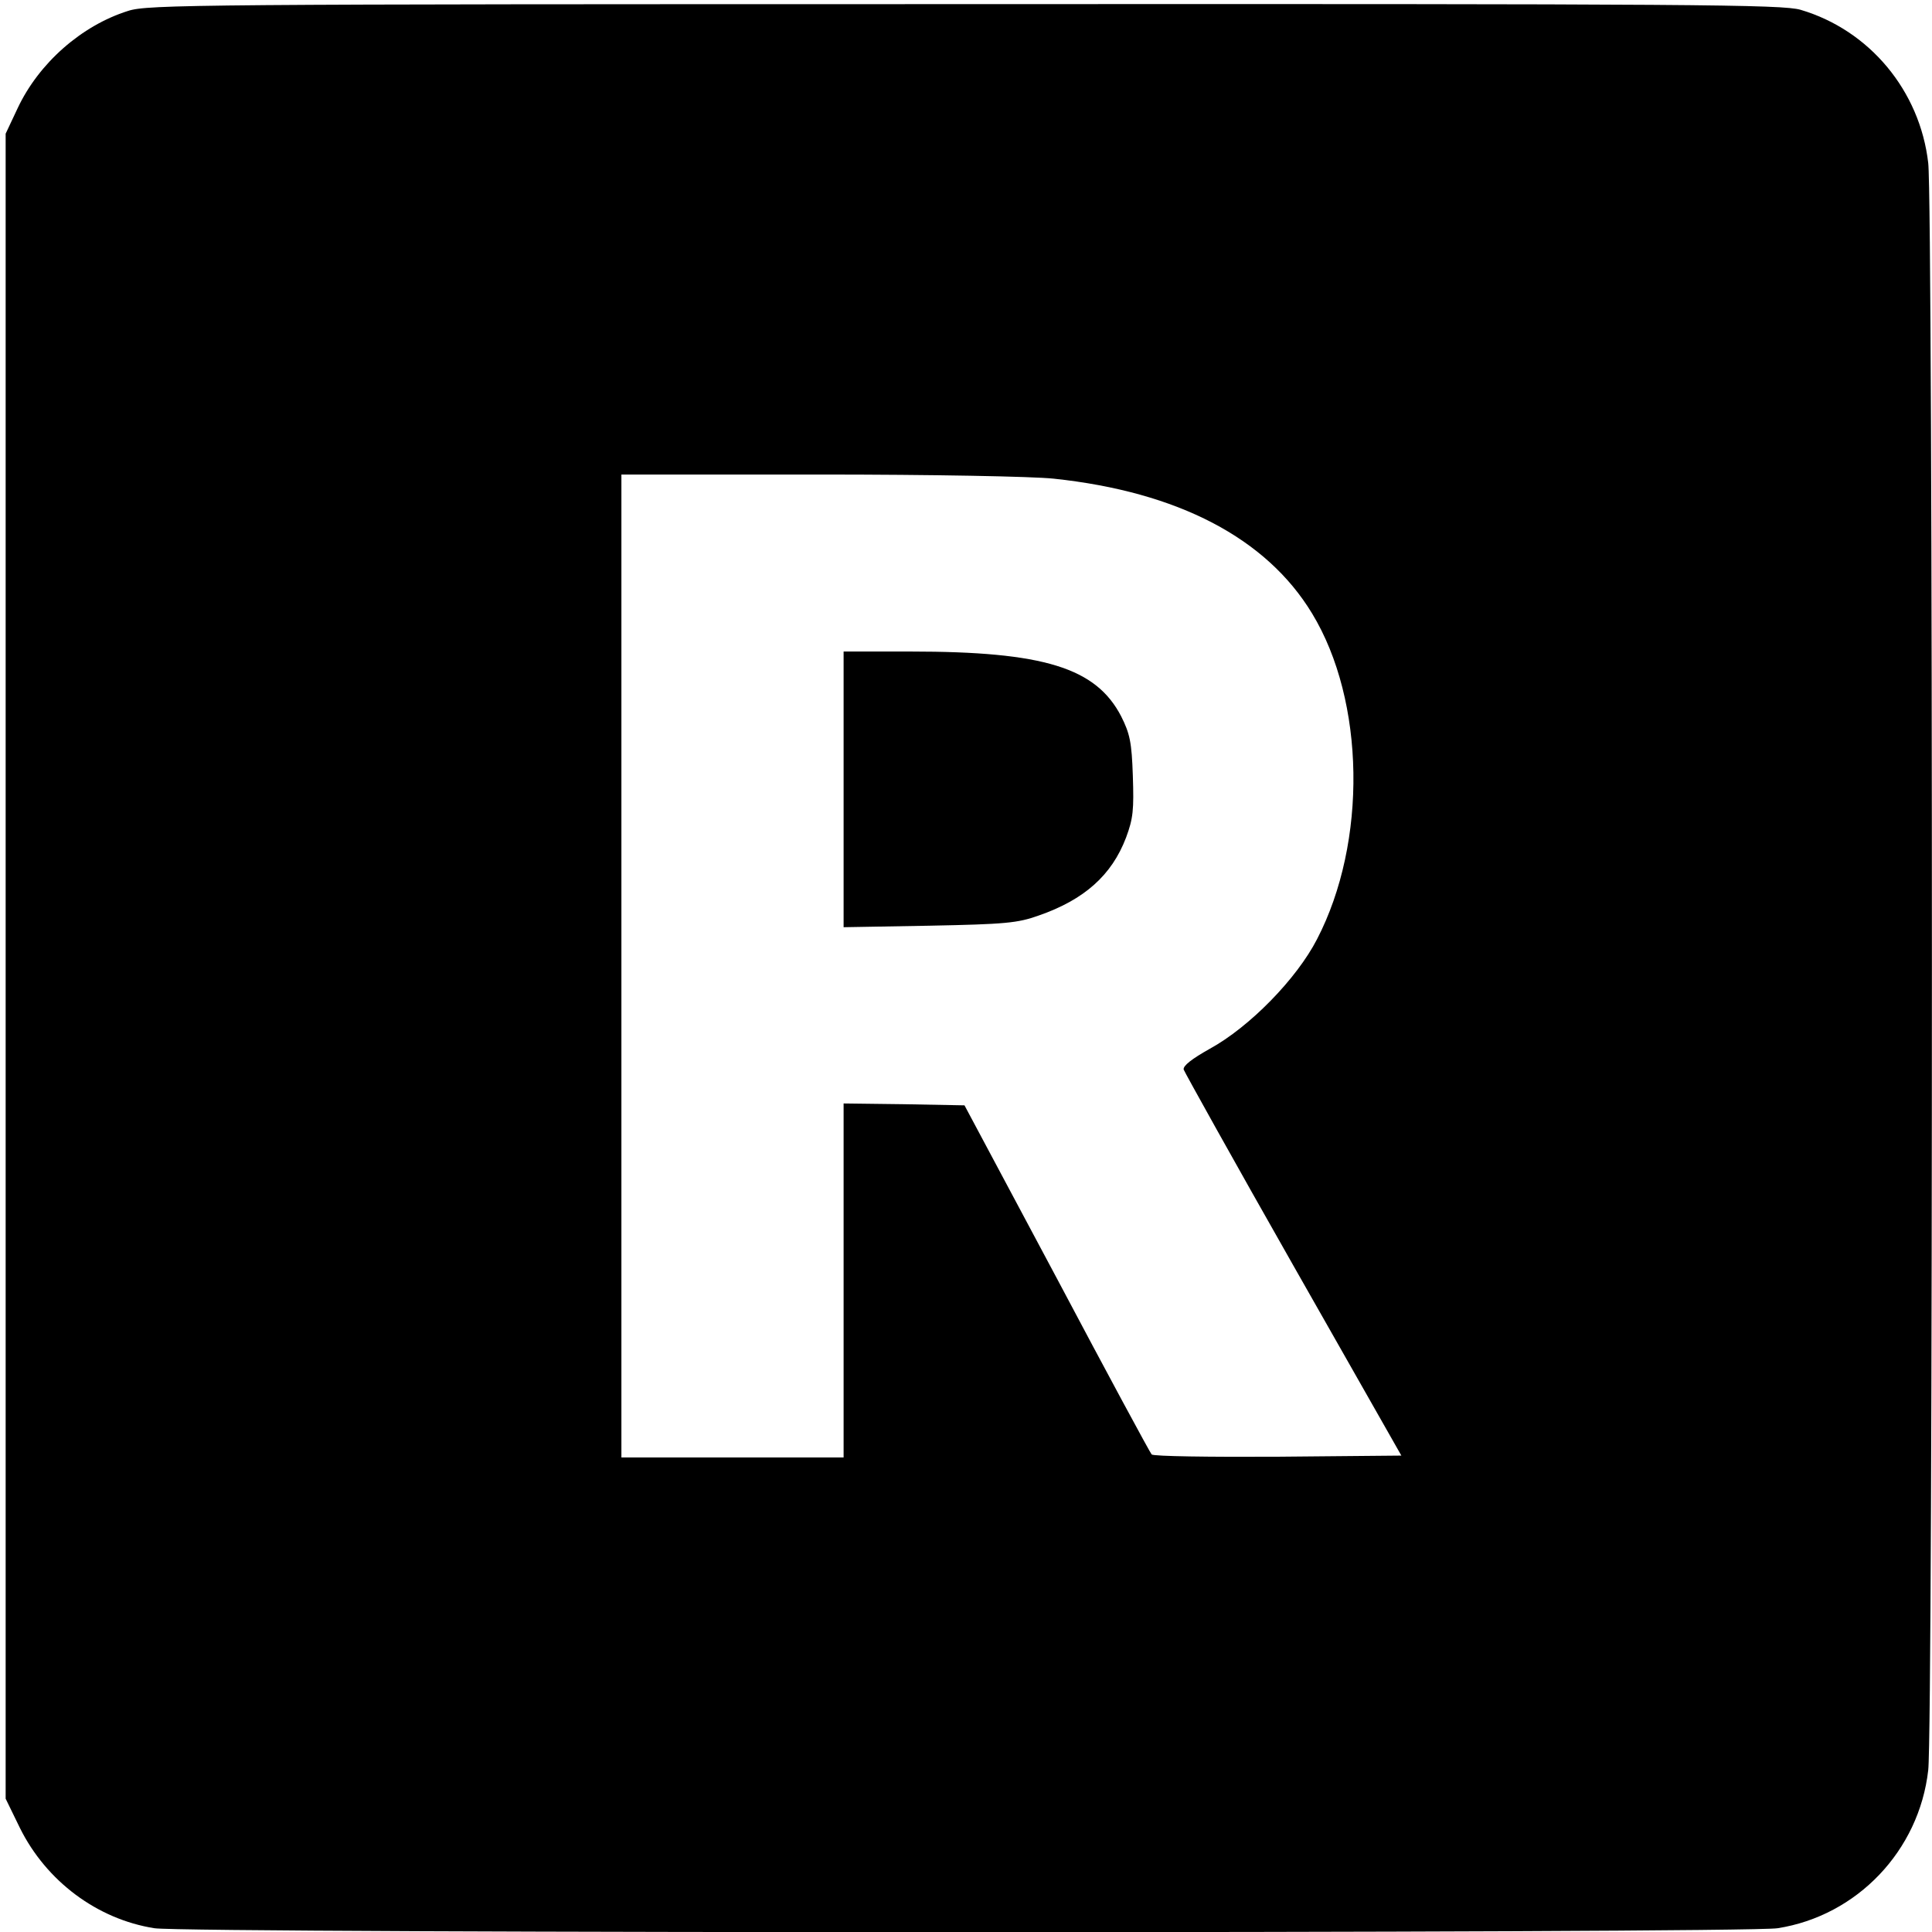
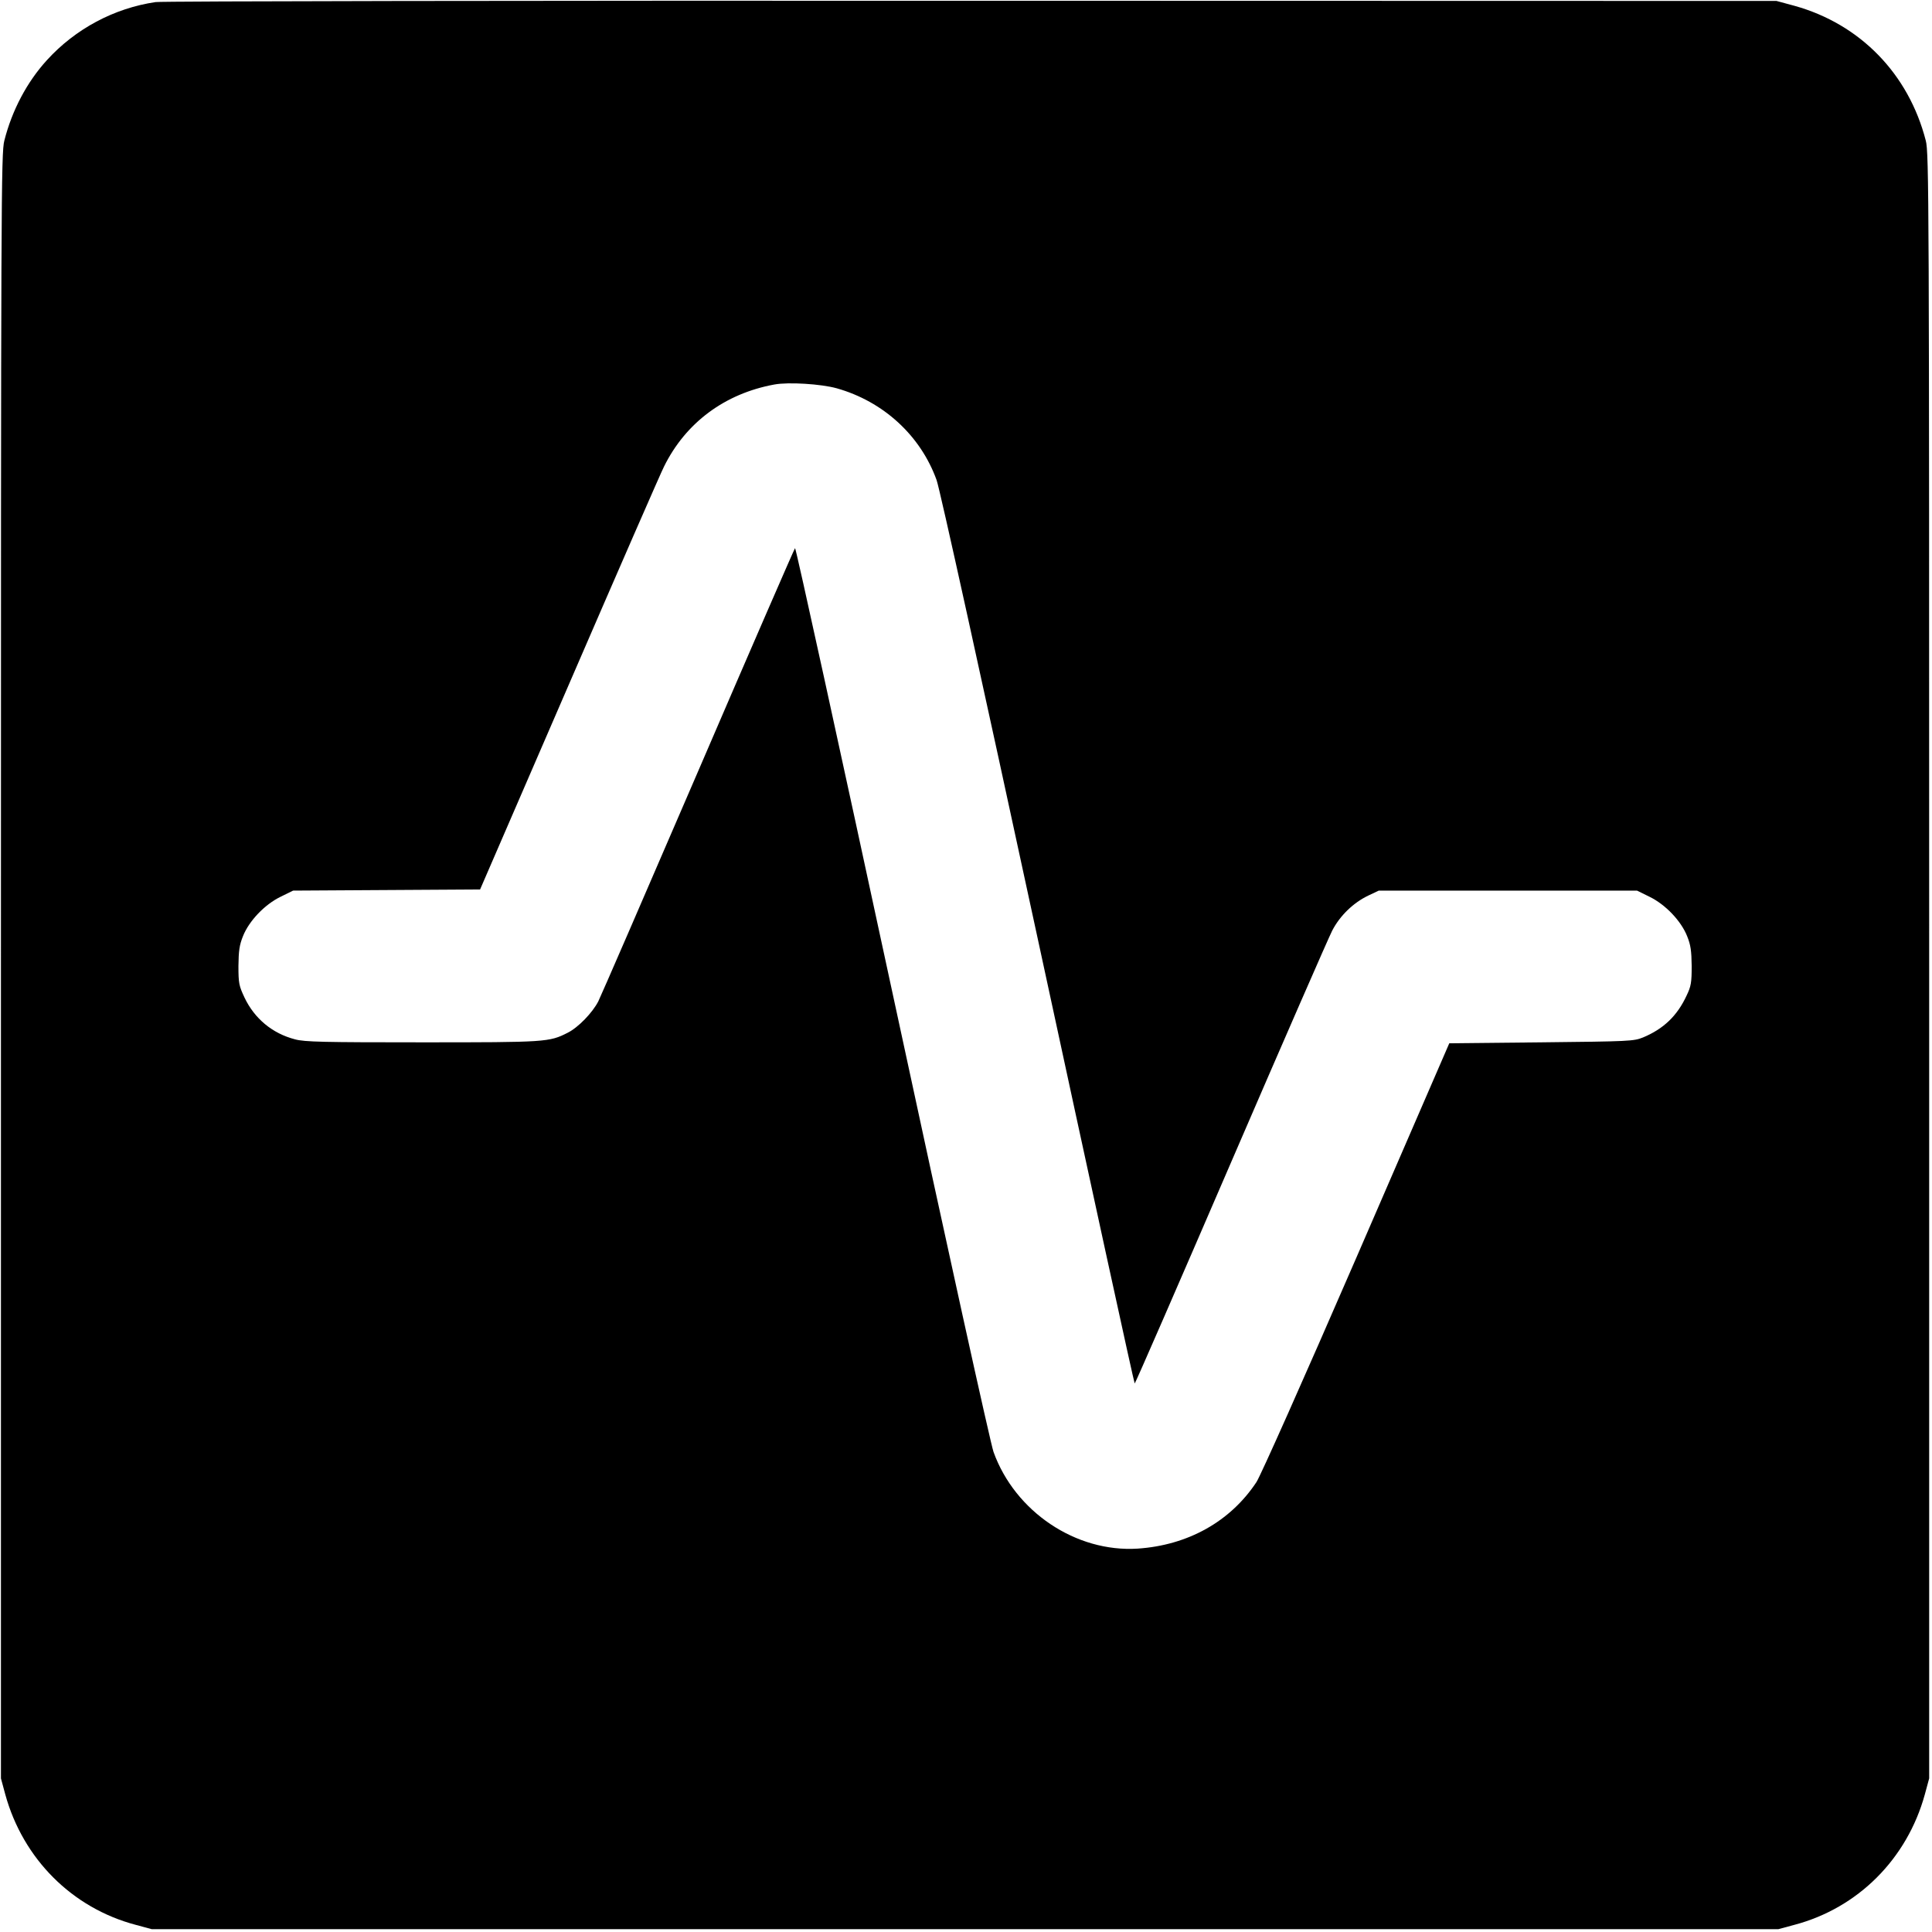
- <svg xmlns="http://www.w3.org/2000/svg" version="1.0" width="513pt" height="513pt" viewBox="0 0 513 513" preserveAspectRatio="xMidYMid meet">
-   <g transform="translate(0,513) scale(0.1,-0.1)" fill="#000000" stroke="none">
-     <path d="M340 5101 c-124 -39 -237 -139 -293 -258 l-32 -68 0 -2211 0 -2210 38 -78 c70 -141 205 -242 357 -266 89 -14 4221 -14 4310 0 211 33 376 206 400 420 13 112 13 4155 0 4267 -22 192 -156 353 -339 407 -49 14 -267 16 -2220 15 -2041 0 -2169 -1 -2221 -18z m2458 -1242 c330 -35 565 -158 686 -358 141 -232 147 -607 13 -865 -54 -105 -179 -233 -285 -291 -48 -27 -71 -45 -69 -55 3 -8 133 -242 291 -520 l287 -505 -328 -3 c-179 -1 -330 1 -335 6 -4 4 -118 215 -252 468 l-245 459 -160 3 -161 2 0 -470 0 -470 -295 0 -295 0 0 1305 0 1305 525 0 c300 0 567 -5 623 -11z" />
-     <path d="M2240 3034 l0 -366 228 4 c202 4 234 7 290 27 121 42 194 107 232 207 19 51 21 74 18 164 -3 90 -8 112 -31 158 -67 129 -205 172 -559 172 l-178 0 0 -366z" />
+ <svg xmlns="http://www.w3.org/2000/svg" version="1.0" width="1025pt" height="1025pt" viewBox="0 0 1025 1025" preserveAspectRatio="xMidYMid meet">
+   <g transform="translate(0,1025) scale(0.1,-0.1)" fill="#000000" stroke="none">
+     <path d="M826 10239 c-220 -32 -426 -142 -577 -308 -105 -115 -185 -265 -226 -427 -17 -65 -18 -298 -18 -4379 l0 -4310 23 -85 c94 -342 355 -603 692 -692 l85 -23 4315 0 4315 0 85 23 c337 89 598 350 692 692 l23 85 0 4310 c0 4081 -1 4314 -18 4379 -91 354 -348 618 -696 715 l-96 26 -4270 1 c-2367 1 -4296 -2 -4329 -7z m3613 -2049 c248 -70 445 -251 530 -487 17 -46 240 -1060 537 -2435 280 -1297 511 -2358 514 -2358 3 0 232 526 509 1168 277 642 520 1198 539 1235 41 79 112 148 192 186 l55 26 685 0 685 0 67 -33 c84 -41 167 -128 199 -209 19 -47 23 -78 24 -158 0 -88 -3 -107 -27 -157 -50 -108 -123 -177 -231 -222 -50 -20 -70 -21 -540 -26 l-488 -5 -492 -1135 c-285 -657 -509 -1159 -531 -1193 -139 -210 -364 -335 -630 -353 -328 -21 -651 196 -765 513 -16 45 -244 1079 -537 2440 -280 1299 -512 2359 -516 2355 -4 -4 -235 -535 -513 -1181 -278 -645 -517 -1196 -531 -1224 -31 -60 -106 -138 -162 -166 -98 -50 -114 -51 -772 -51 -524 0 -625 2 -675 16 -120 31 -215 110 -268 222 -29 62 -32 75 -32 167 1 80 5 111 24 158 32 81 115 168 199 209 l67 33 496 3 496 3 473 1092 c260 601 486 1119 503 1152 115 233 323 387 585 435 75 14 248 3 331 -20z" />
  </g>
</svg>
